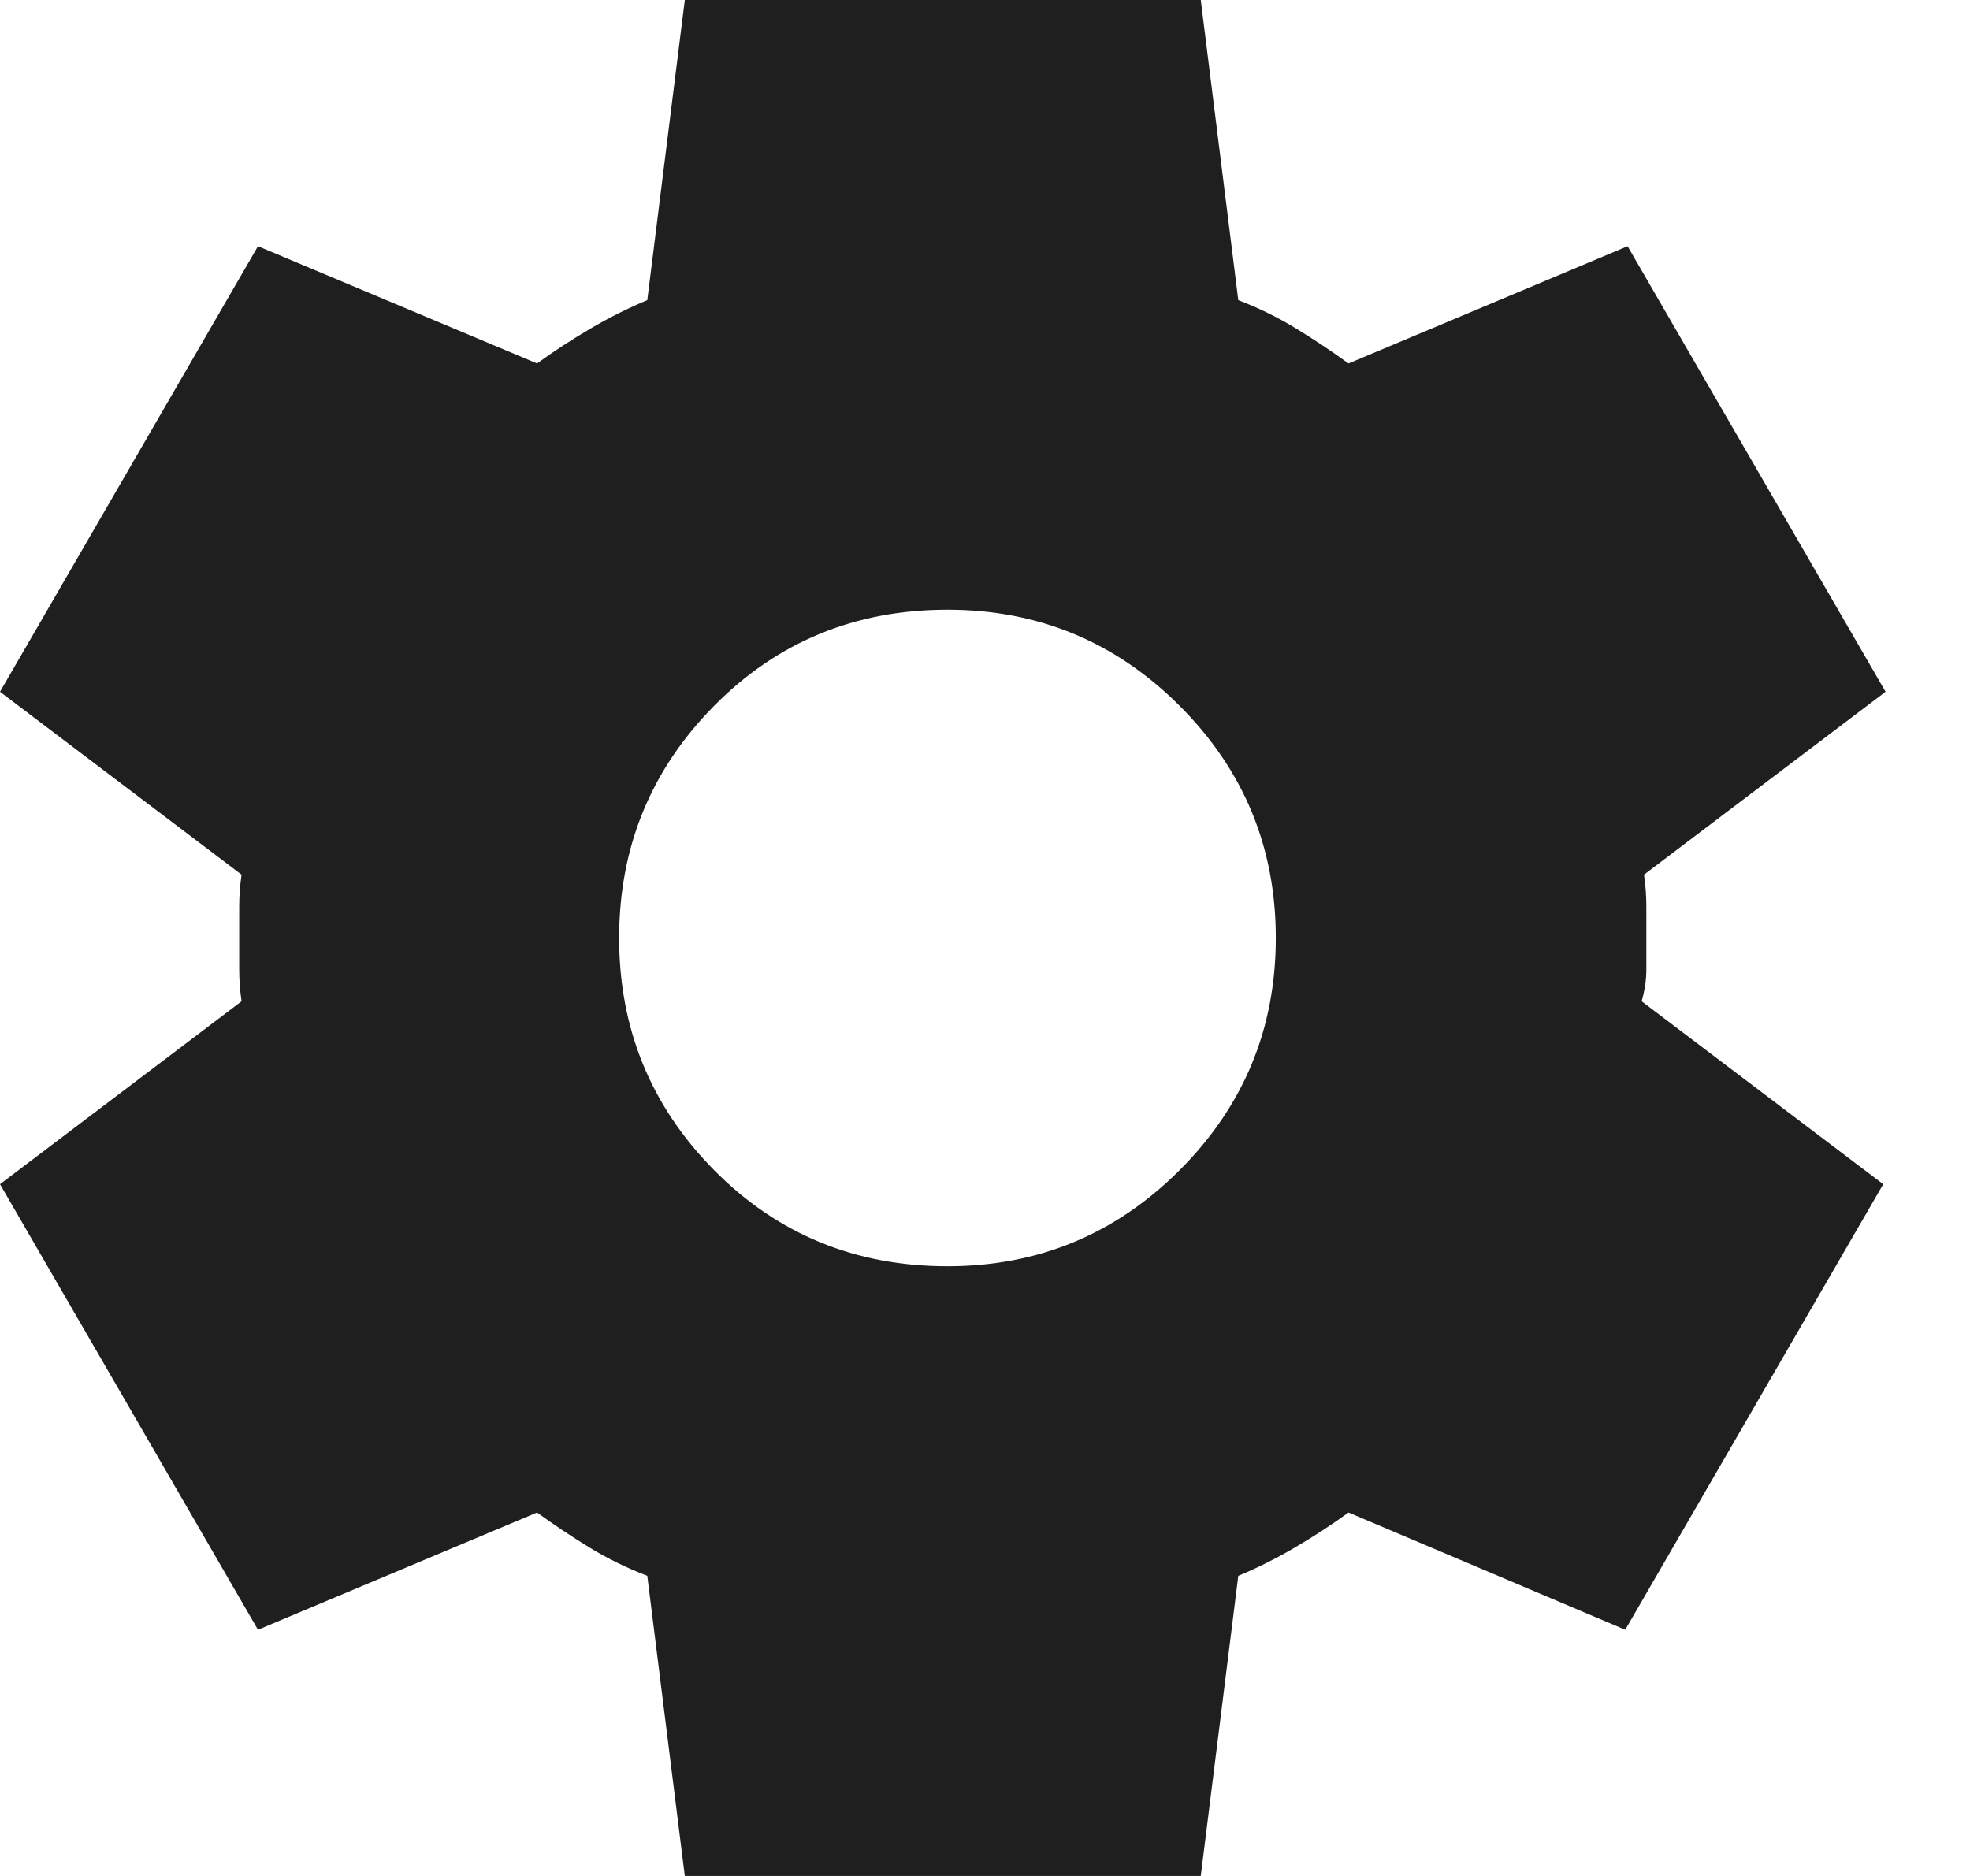
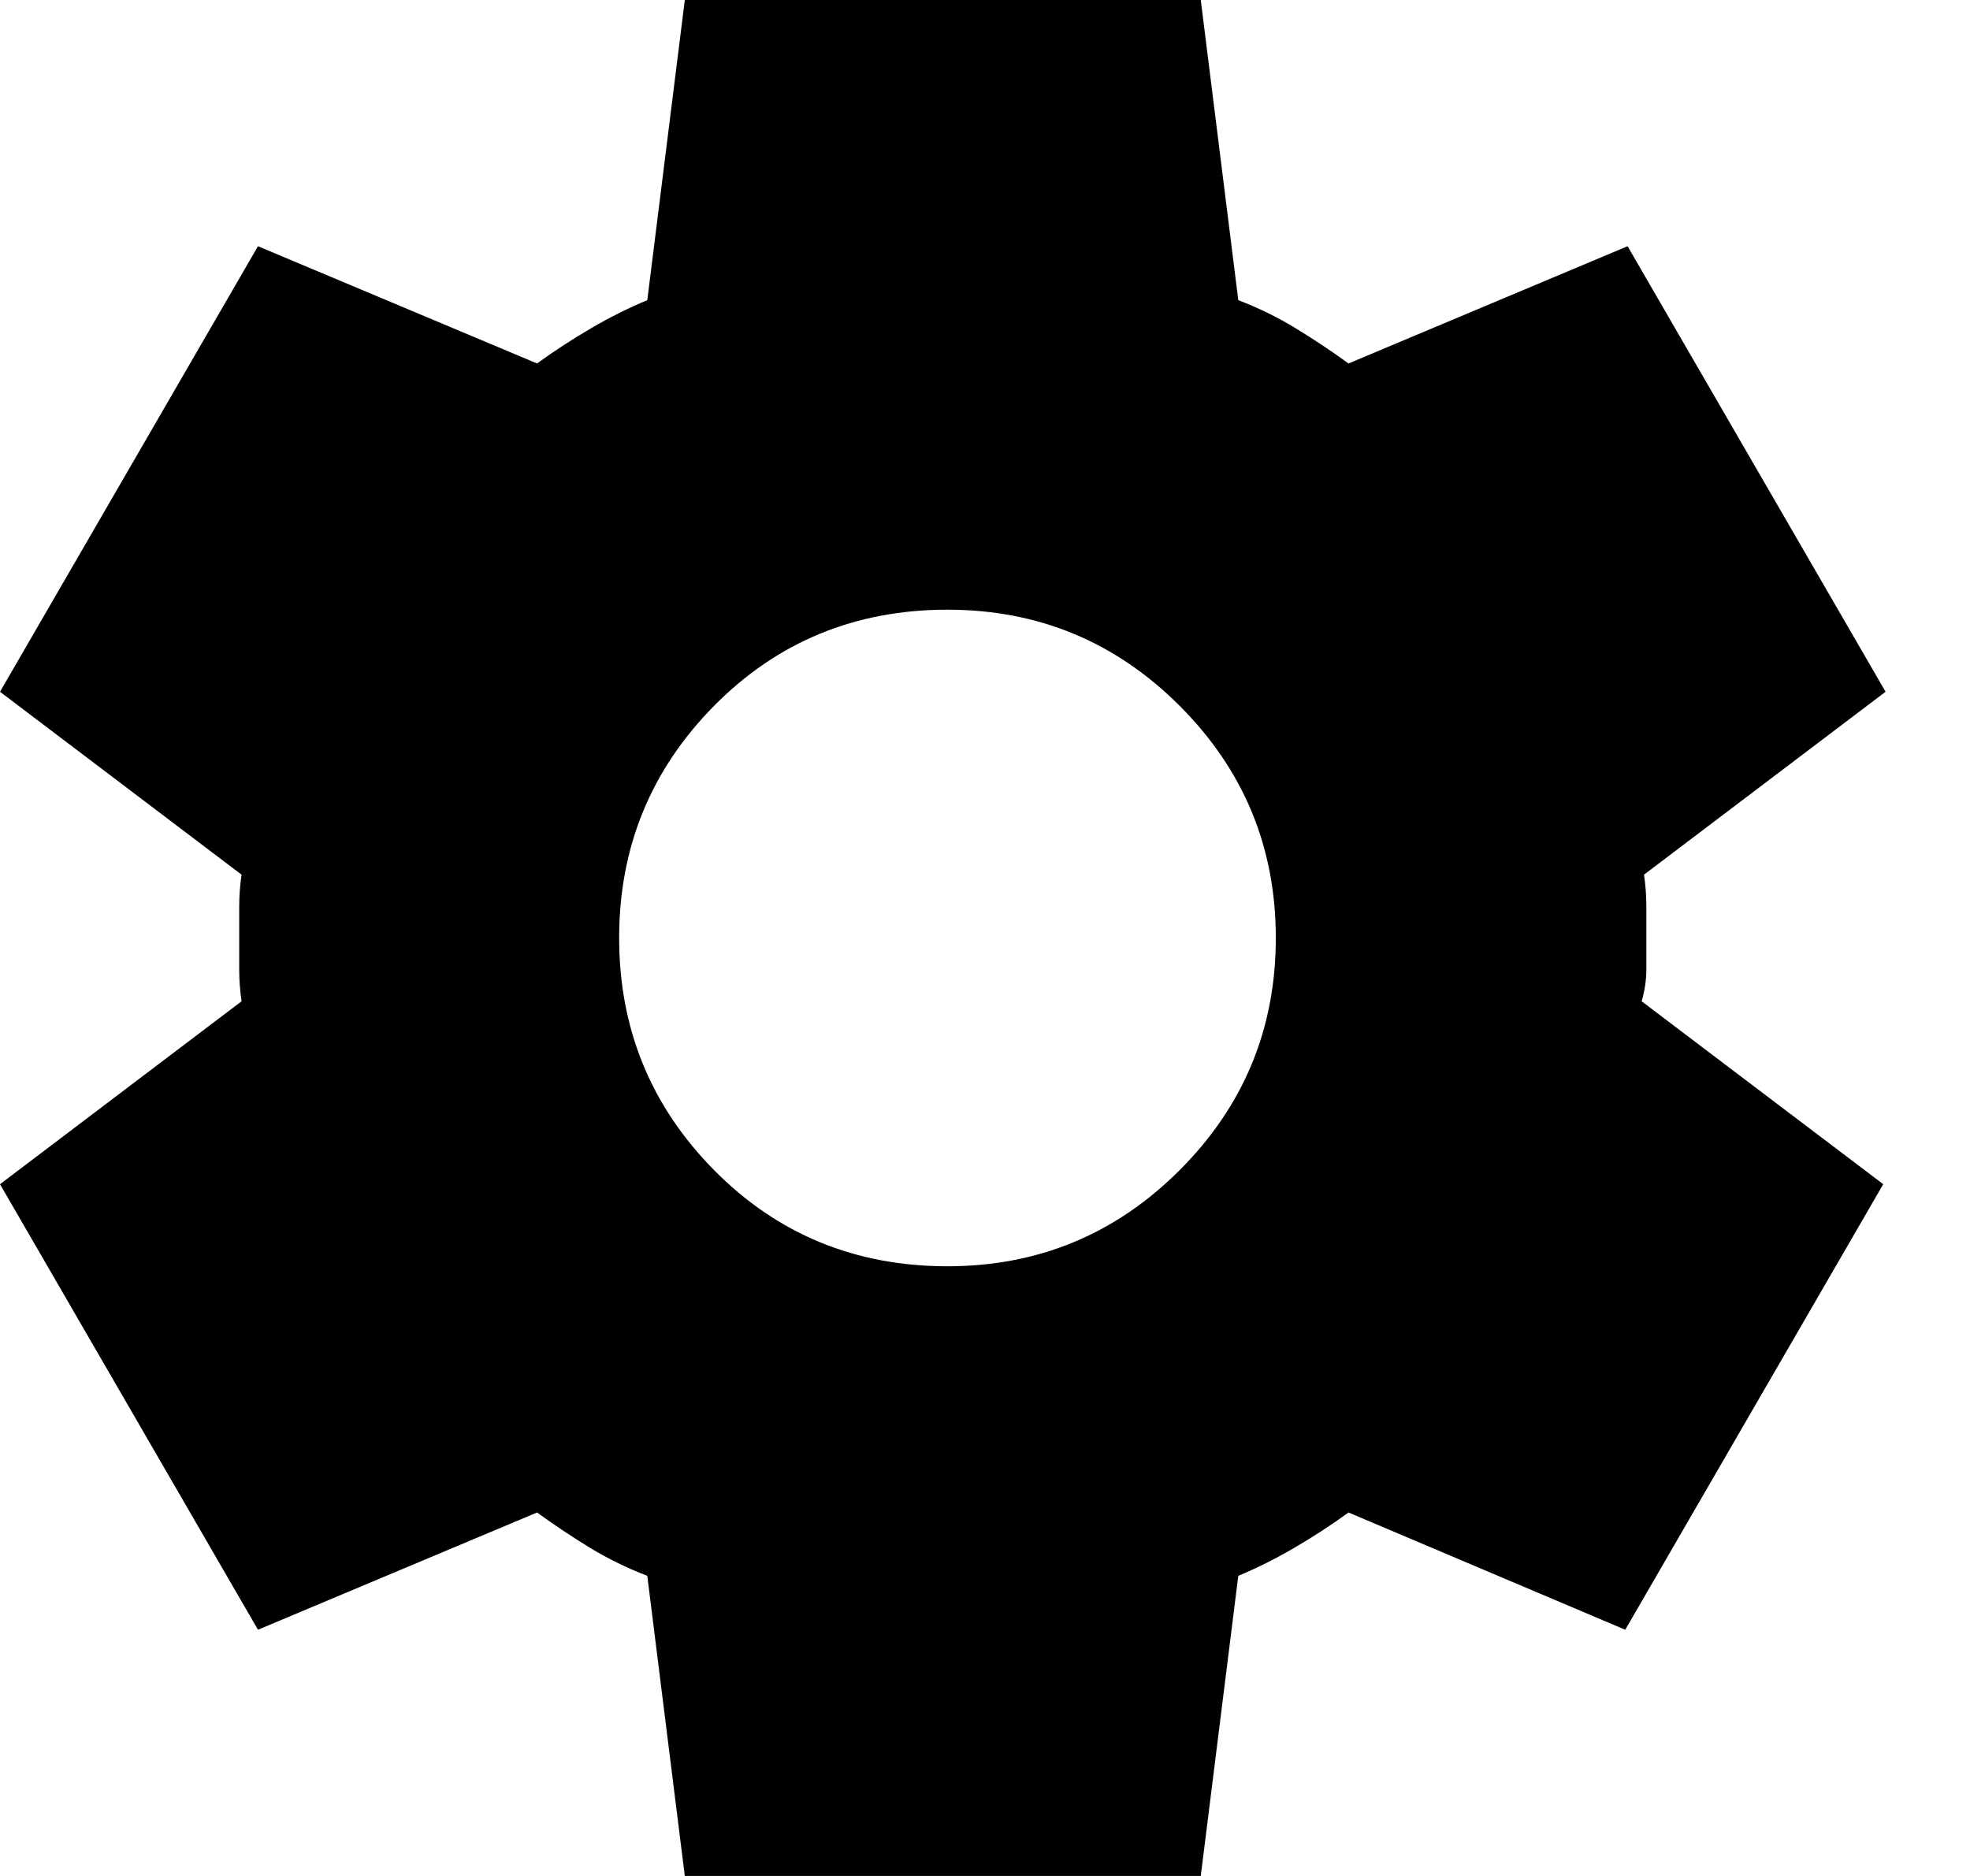
- <svg xmlns="http://www.w3.org/2000/svg" width="21" height="20" viewBox="0 0 21 20" fill="none">
-   <path d="M7.3 20L6.9 16.8C6.683 16.717 6.479 16.617 6.287 16.5C6.096 16.383 5.908 16.258 5.725 16.125L2.75 17.375L0 12.625L2.575 10.675C2.558 10.558 2.55 10.446 2.55 10.338V9.662C2.55 9.554 2.558 9.442 2.575 9.325L0 7.375L2.75 2.625L5.725 3.875C5.908 3.742 6.1 3.617 6.3 3.5C6.5 3.383 6.7 3.283 6.9 3.2L7.3 0H12.8L13.2 3.2C13.417 3.283 13.621 3.383 13.812 3.5C14.004 3.617 14.192 3.742 14.375 3.875L17.35 2.625L20.1 7.375L17.525 9.325C17.542 9.442 17.55 9.554 17.55 9.662V10.338C17.55 10.446 17.533 10.558 17.5 10.675L20.075 12.625L17.325 17.375L14.375 16.125C14.192 16.258 14 16.383 13.8 16.5C13.6 16.617 13.4 16.717 13.2 16.8L12.8 20H7.3ZM10.1 13.5C11.067 13.5 11.892 13.158 12.575 12.475C13.258 11.792 13.6 10.967 13.6 10C13.6 9.033 13.258 8.208 12.575 7.525C11.892 6.842 11.067 6.5 10.1 6.5C9.117 6.5 8.287 6.842 7.612 7.525C6.938 8.208 6.6 9.033 6.6 10C6.6 10.967 6.938 11.792 7.612 12.475C8.287 13.158 9.117 13.5 10.1 13.5Z" fill="#1F1F1F" />
+ <svg xmlns="http://www.w3.org/2000/svg" width="21" height="20" viewBox="0 0 21 20" fill="currentColor">
+   <path d="M7.3 20L6.9 16.8C6.683 16.717 6.479 16.617 6.287 16.5C6.096 16.383 5.908 16.258 5.725 16.125L2.75 17.375L0 12.625L2.575 10.675C2.558 10.558 2.55 10.446 2.55 10.338V9.662C2.55 9.554 2.558 9.442 2.575 9.325L0 7.375L2.75 2.625L5.725 3.875C5.908 3.742 6.1 3.617 6.3 3.5C6.5 3.383 6.7 3.283 6.9 3.2L7.3 0H12.8L13.2 3.2C13.417 3.283 13.621 3.383 13.812 3.5C14.004 3.617 14.192 3.742 14.375 3.875L17.35 2.625L20.1 7.375L17.525 9.325C17.542 9.442 17.55 9.554 17.55 9.662V10.338C17.55 10.446 17.533 10.558 17.5 10.675L20.075 12.625L17.325 17.375L14.375 16.125C14.192 16.258 14 16.383 13.8 16.5C13.6 16.617 13.4 16.717 13.2 16.8L12.8 20H7.3ZM10.1 13.5C11.067 13.5 11.892 13.158 12.575 12.475C13.258 11.792 13.6 10.967 13.6 10C13.6 9.033 13.258 8.208 12.575 7.525C11.892 6.842 11.067 6.5 10.1 6.5C9.117 6.5 8.287 6.842 7.612 7.525C6.938 8.208 6.6 9.033 6.6 10C6.6 10.967 6.938 11.792 7.612 12.475C8.287 13.158 9.117 13.5 10.1 13.5Z" fill="currentColor" />
</svg>
